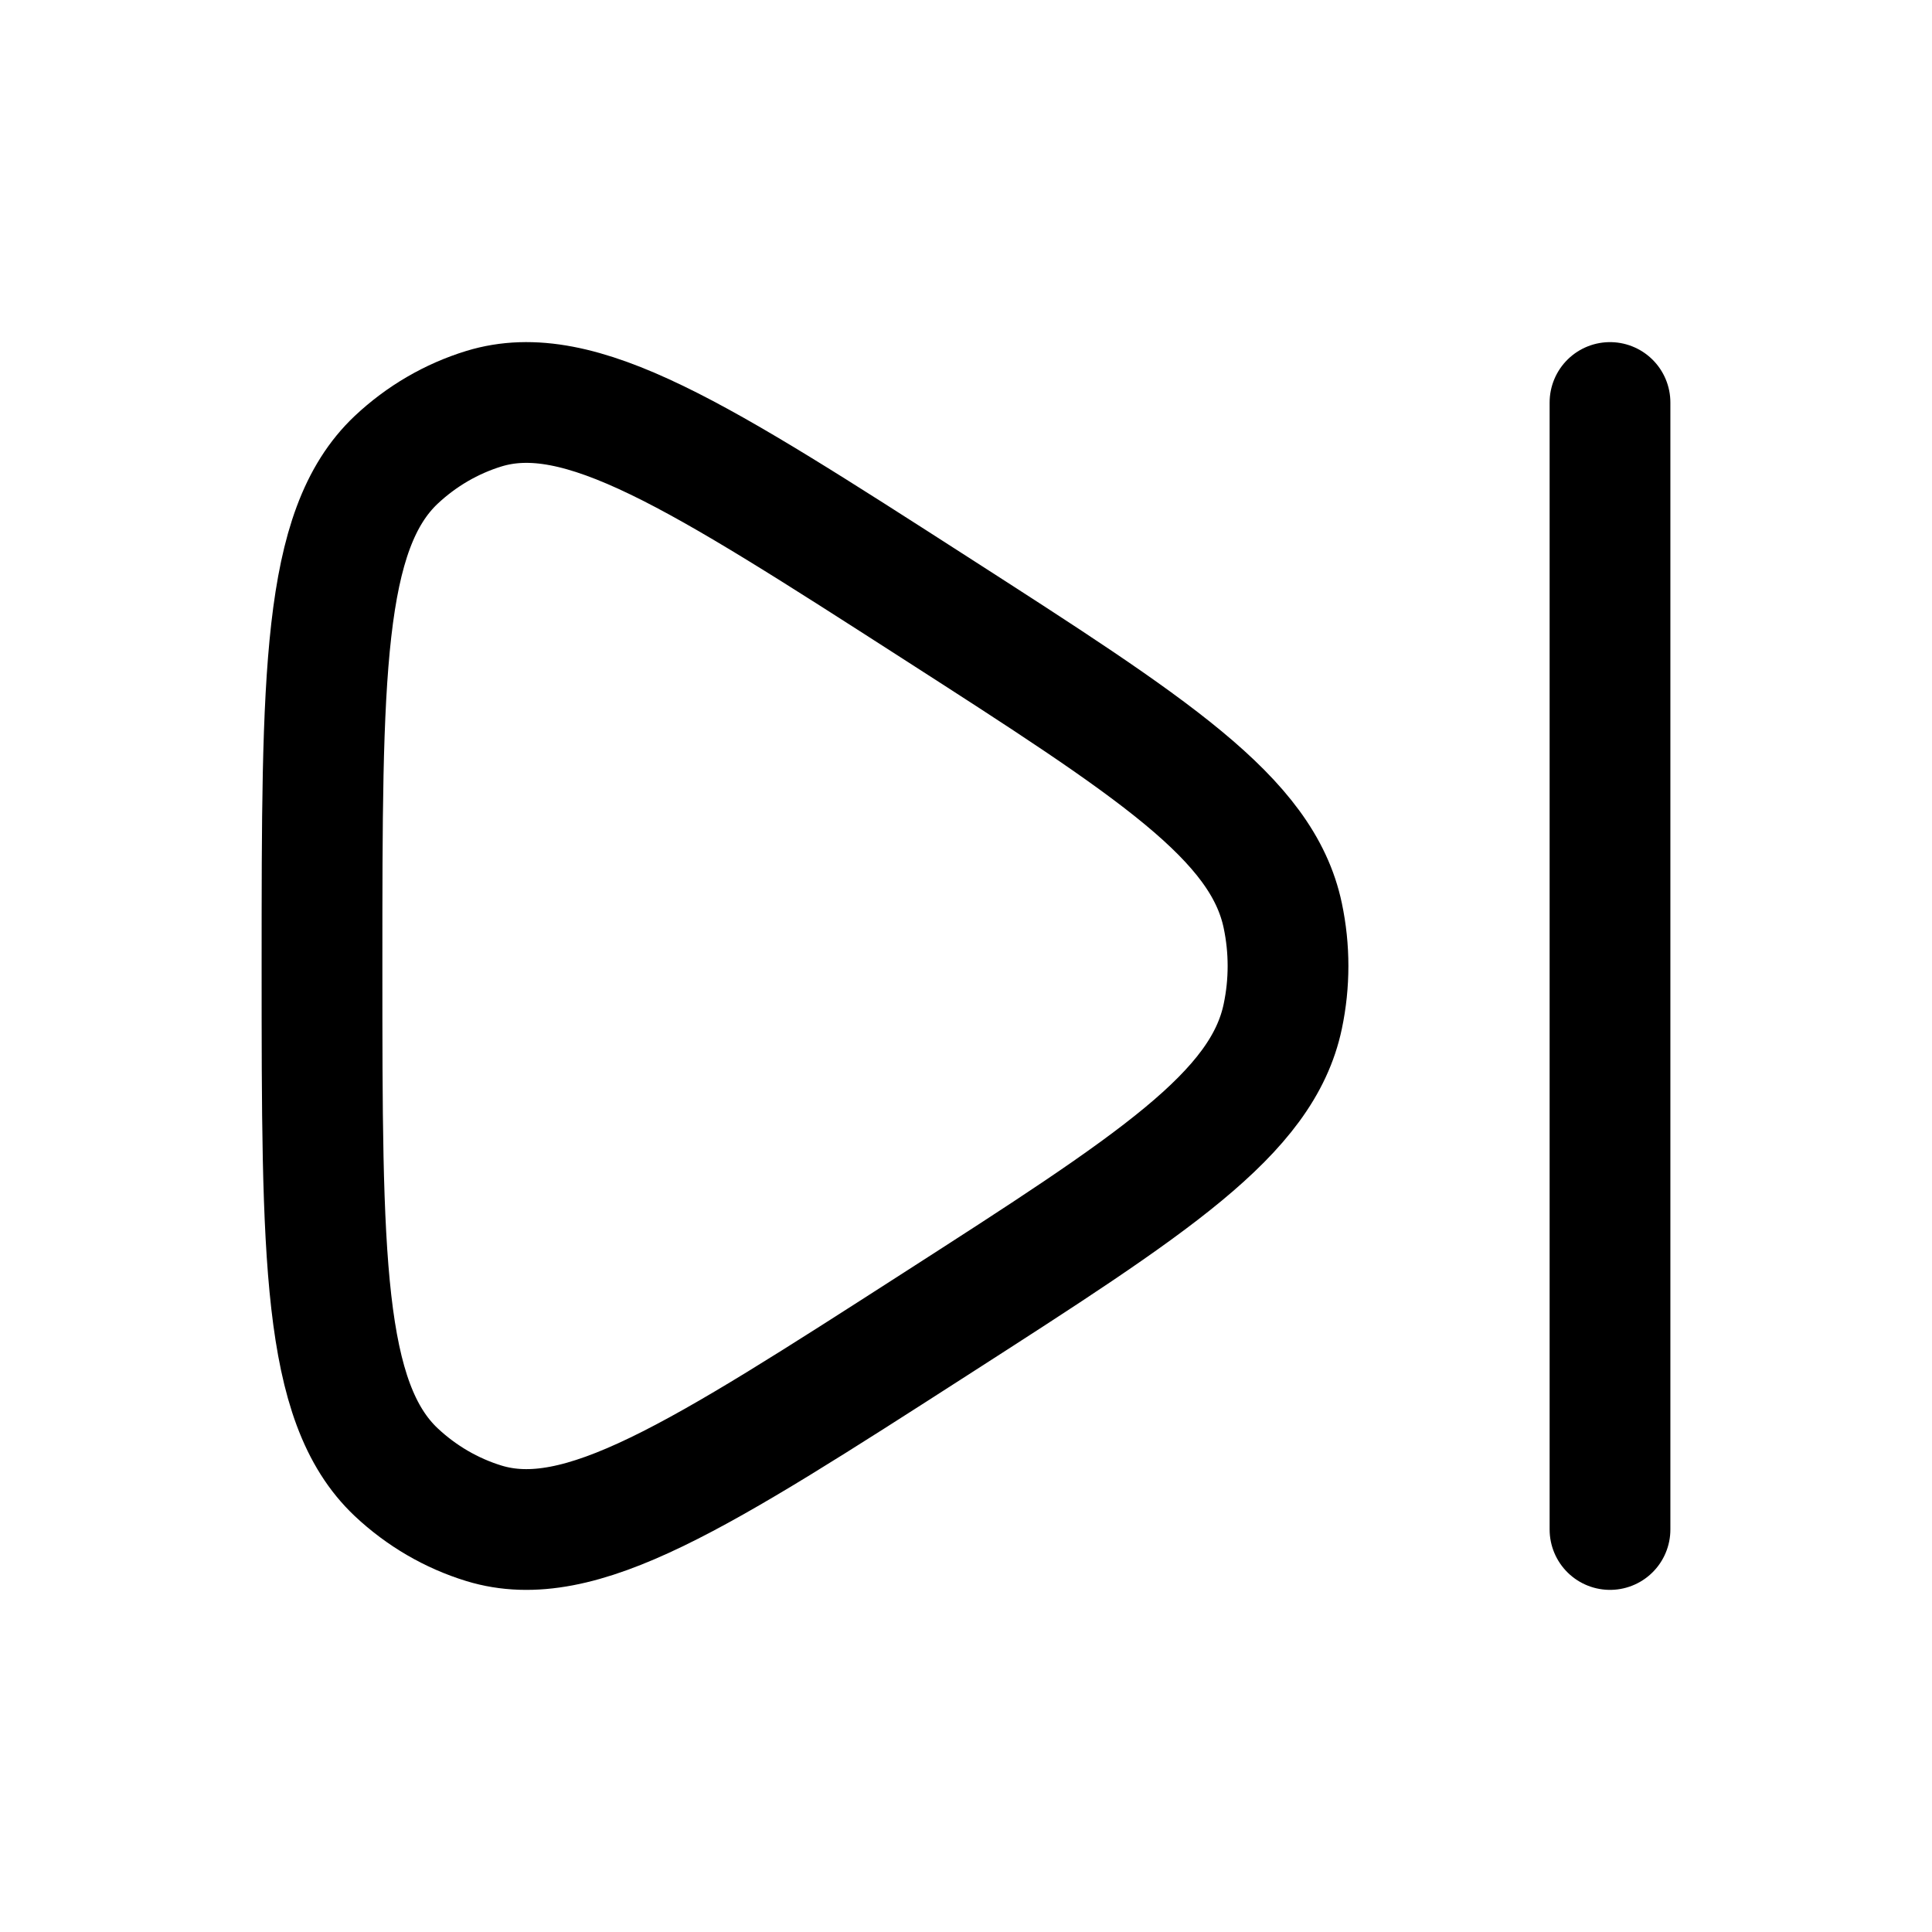
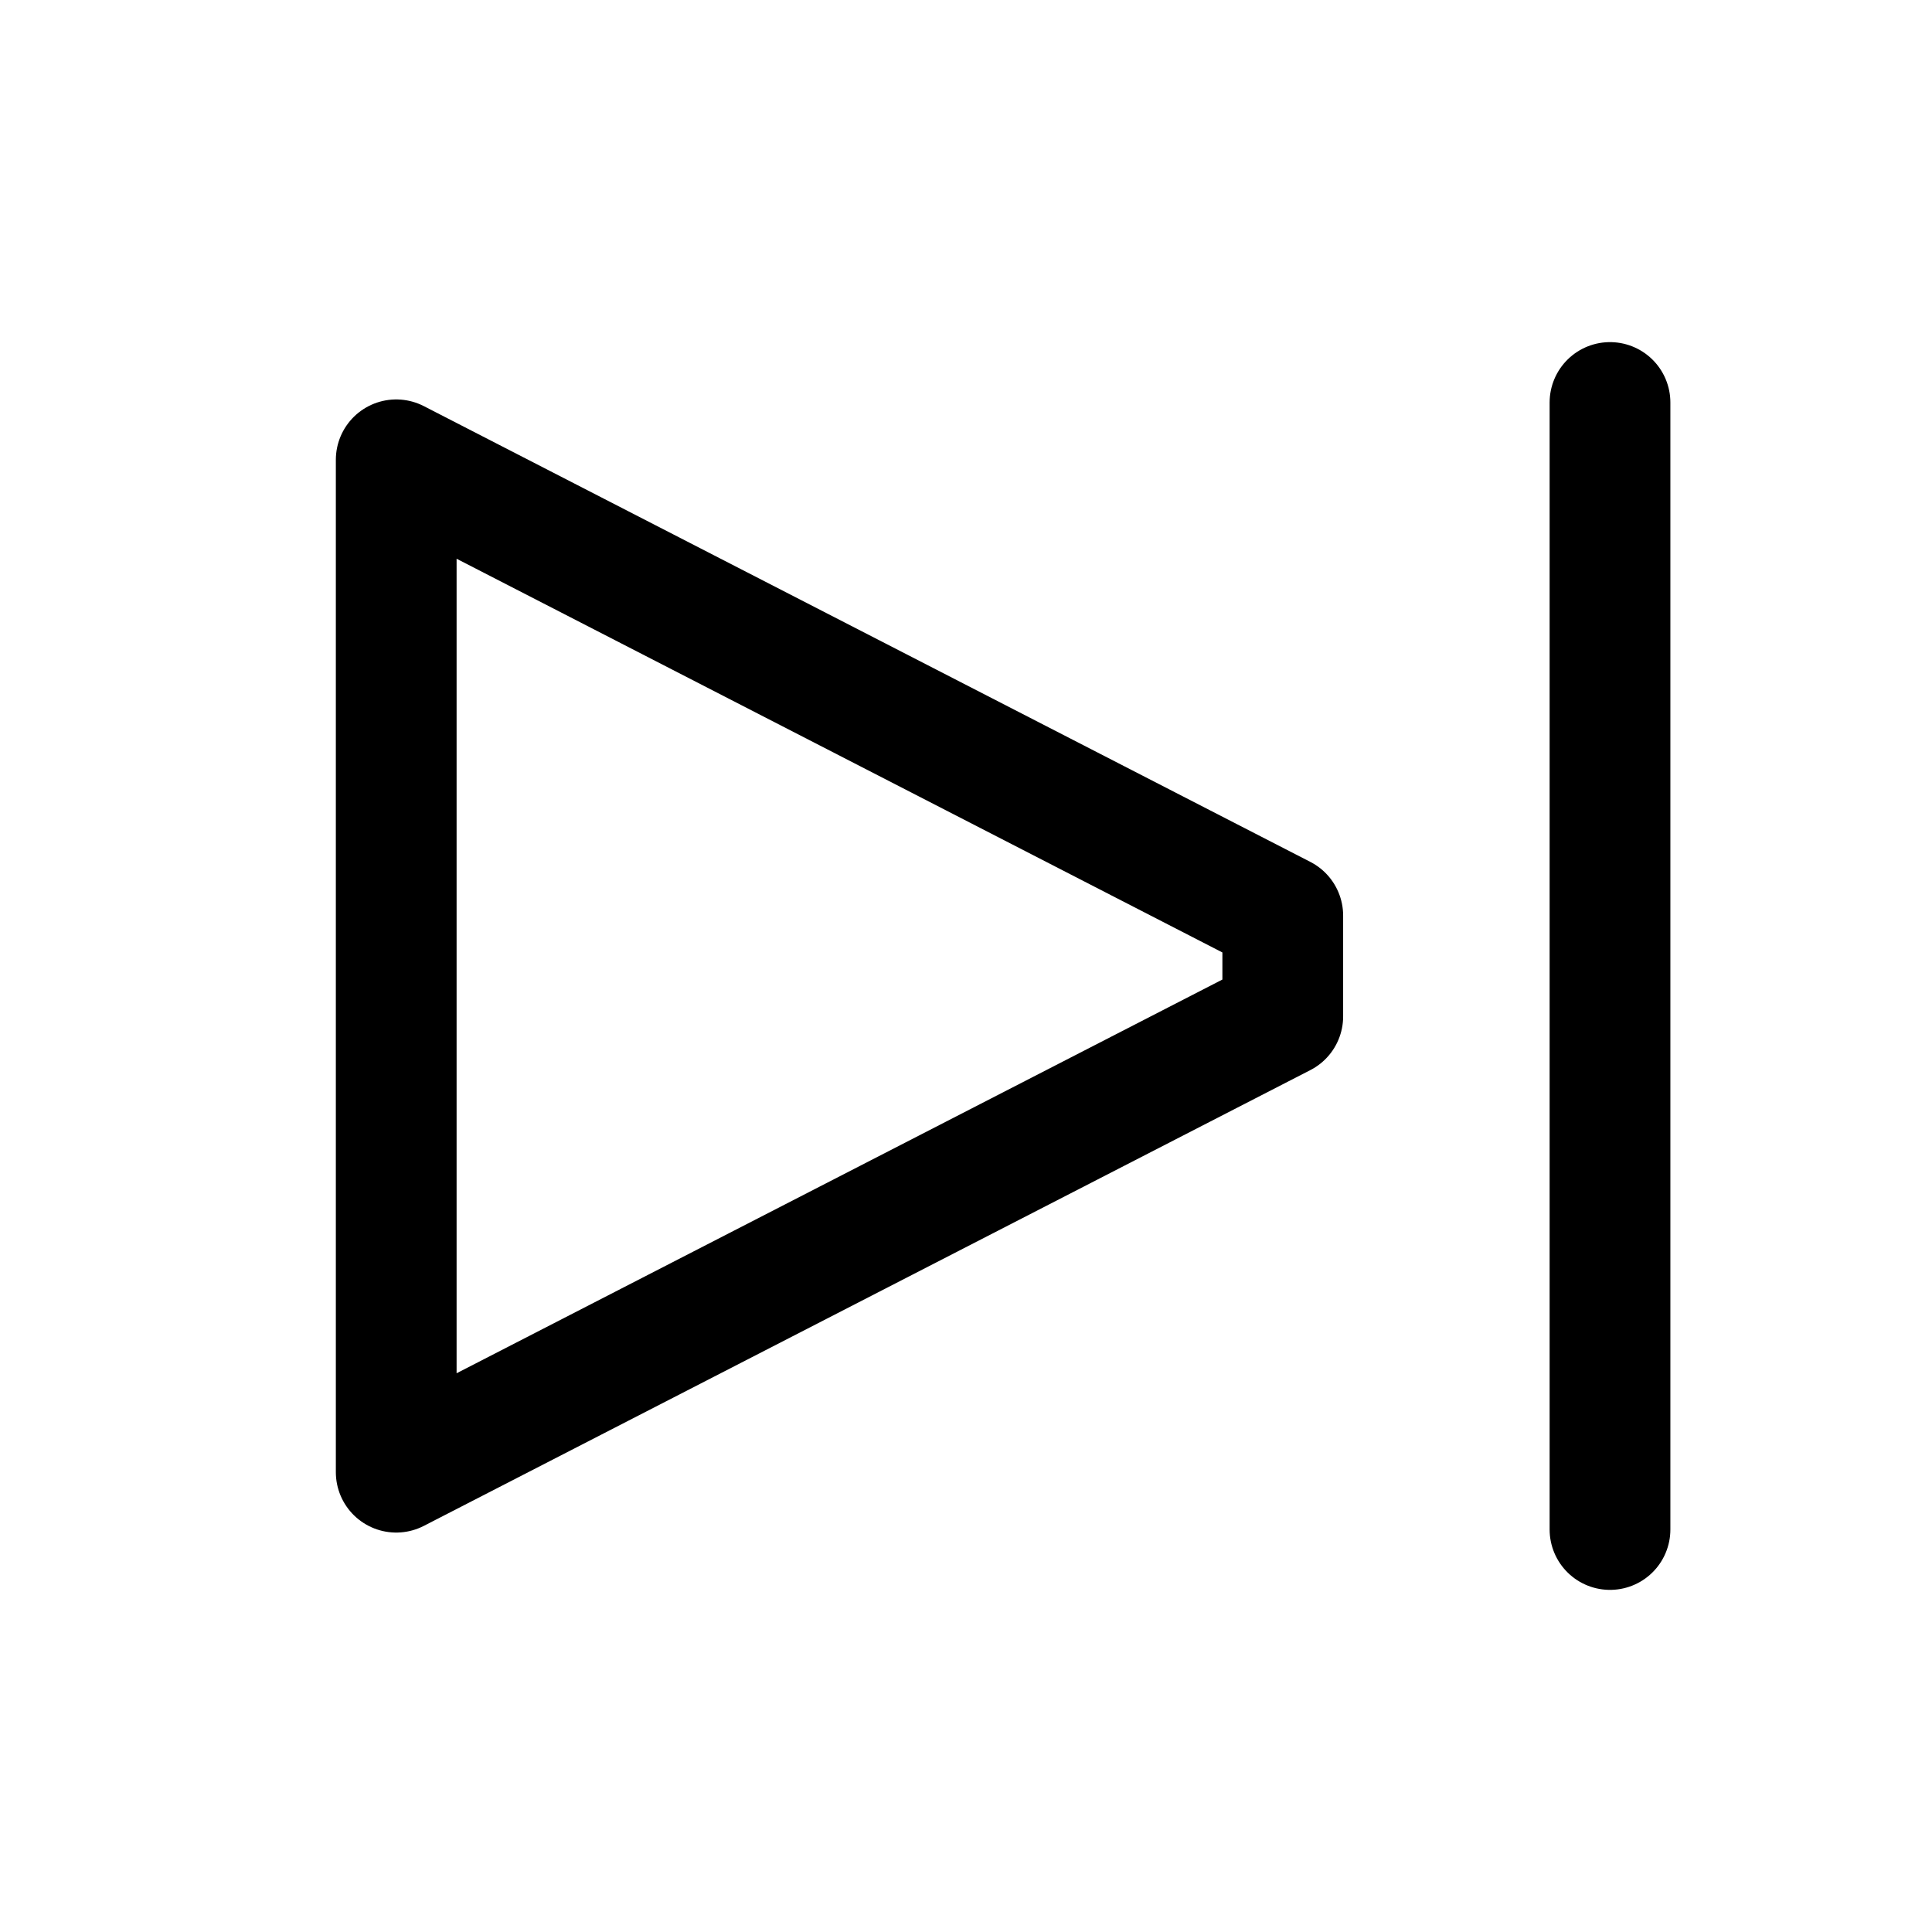
<svg xmlns="http://www.w3.org/2000/svg" viewBox="0 0 24 24" width="24" height="24" color="#000000" fill="none">
-   <path d="M15.935 12.626C15.681 13.837 14.327 14.708 11.62 16.448C8.675 18.341 7.203 19.288 6.011 18.923C5.607 18.799 5.235 18.582 4.922 18.288C4 17.418 4 15.612 4 12C4 8.388 4 6.582 4.922 5.712C5.235 5.418 5.607 5.201 6.011 5.077C7.203 4.712 8.675 5.659 11.62 7.552C14.327 9.292 15.681 10.163 15.935 11.374C16.022 11.787 16.022 12.213 15.935 12.626Z" stroke="currentColor" stroke-width="1.5" stroke-linejoin="round" />
+   <path d="M15.935 12.626L4.922 18.288L4.922 5.712L15.935 11.374Z" stroke="currentColor" stroke-width="1.5" stroke-linejoin="round" />
  <path d="M20 5V19" stroke="currentColor" stroke-width="1.5" stroke-linecap="round" />
</svg>
